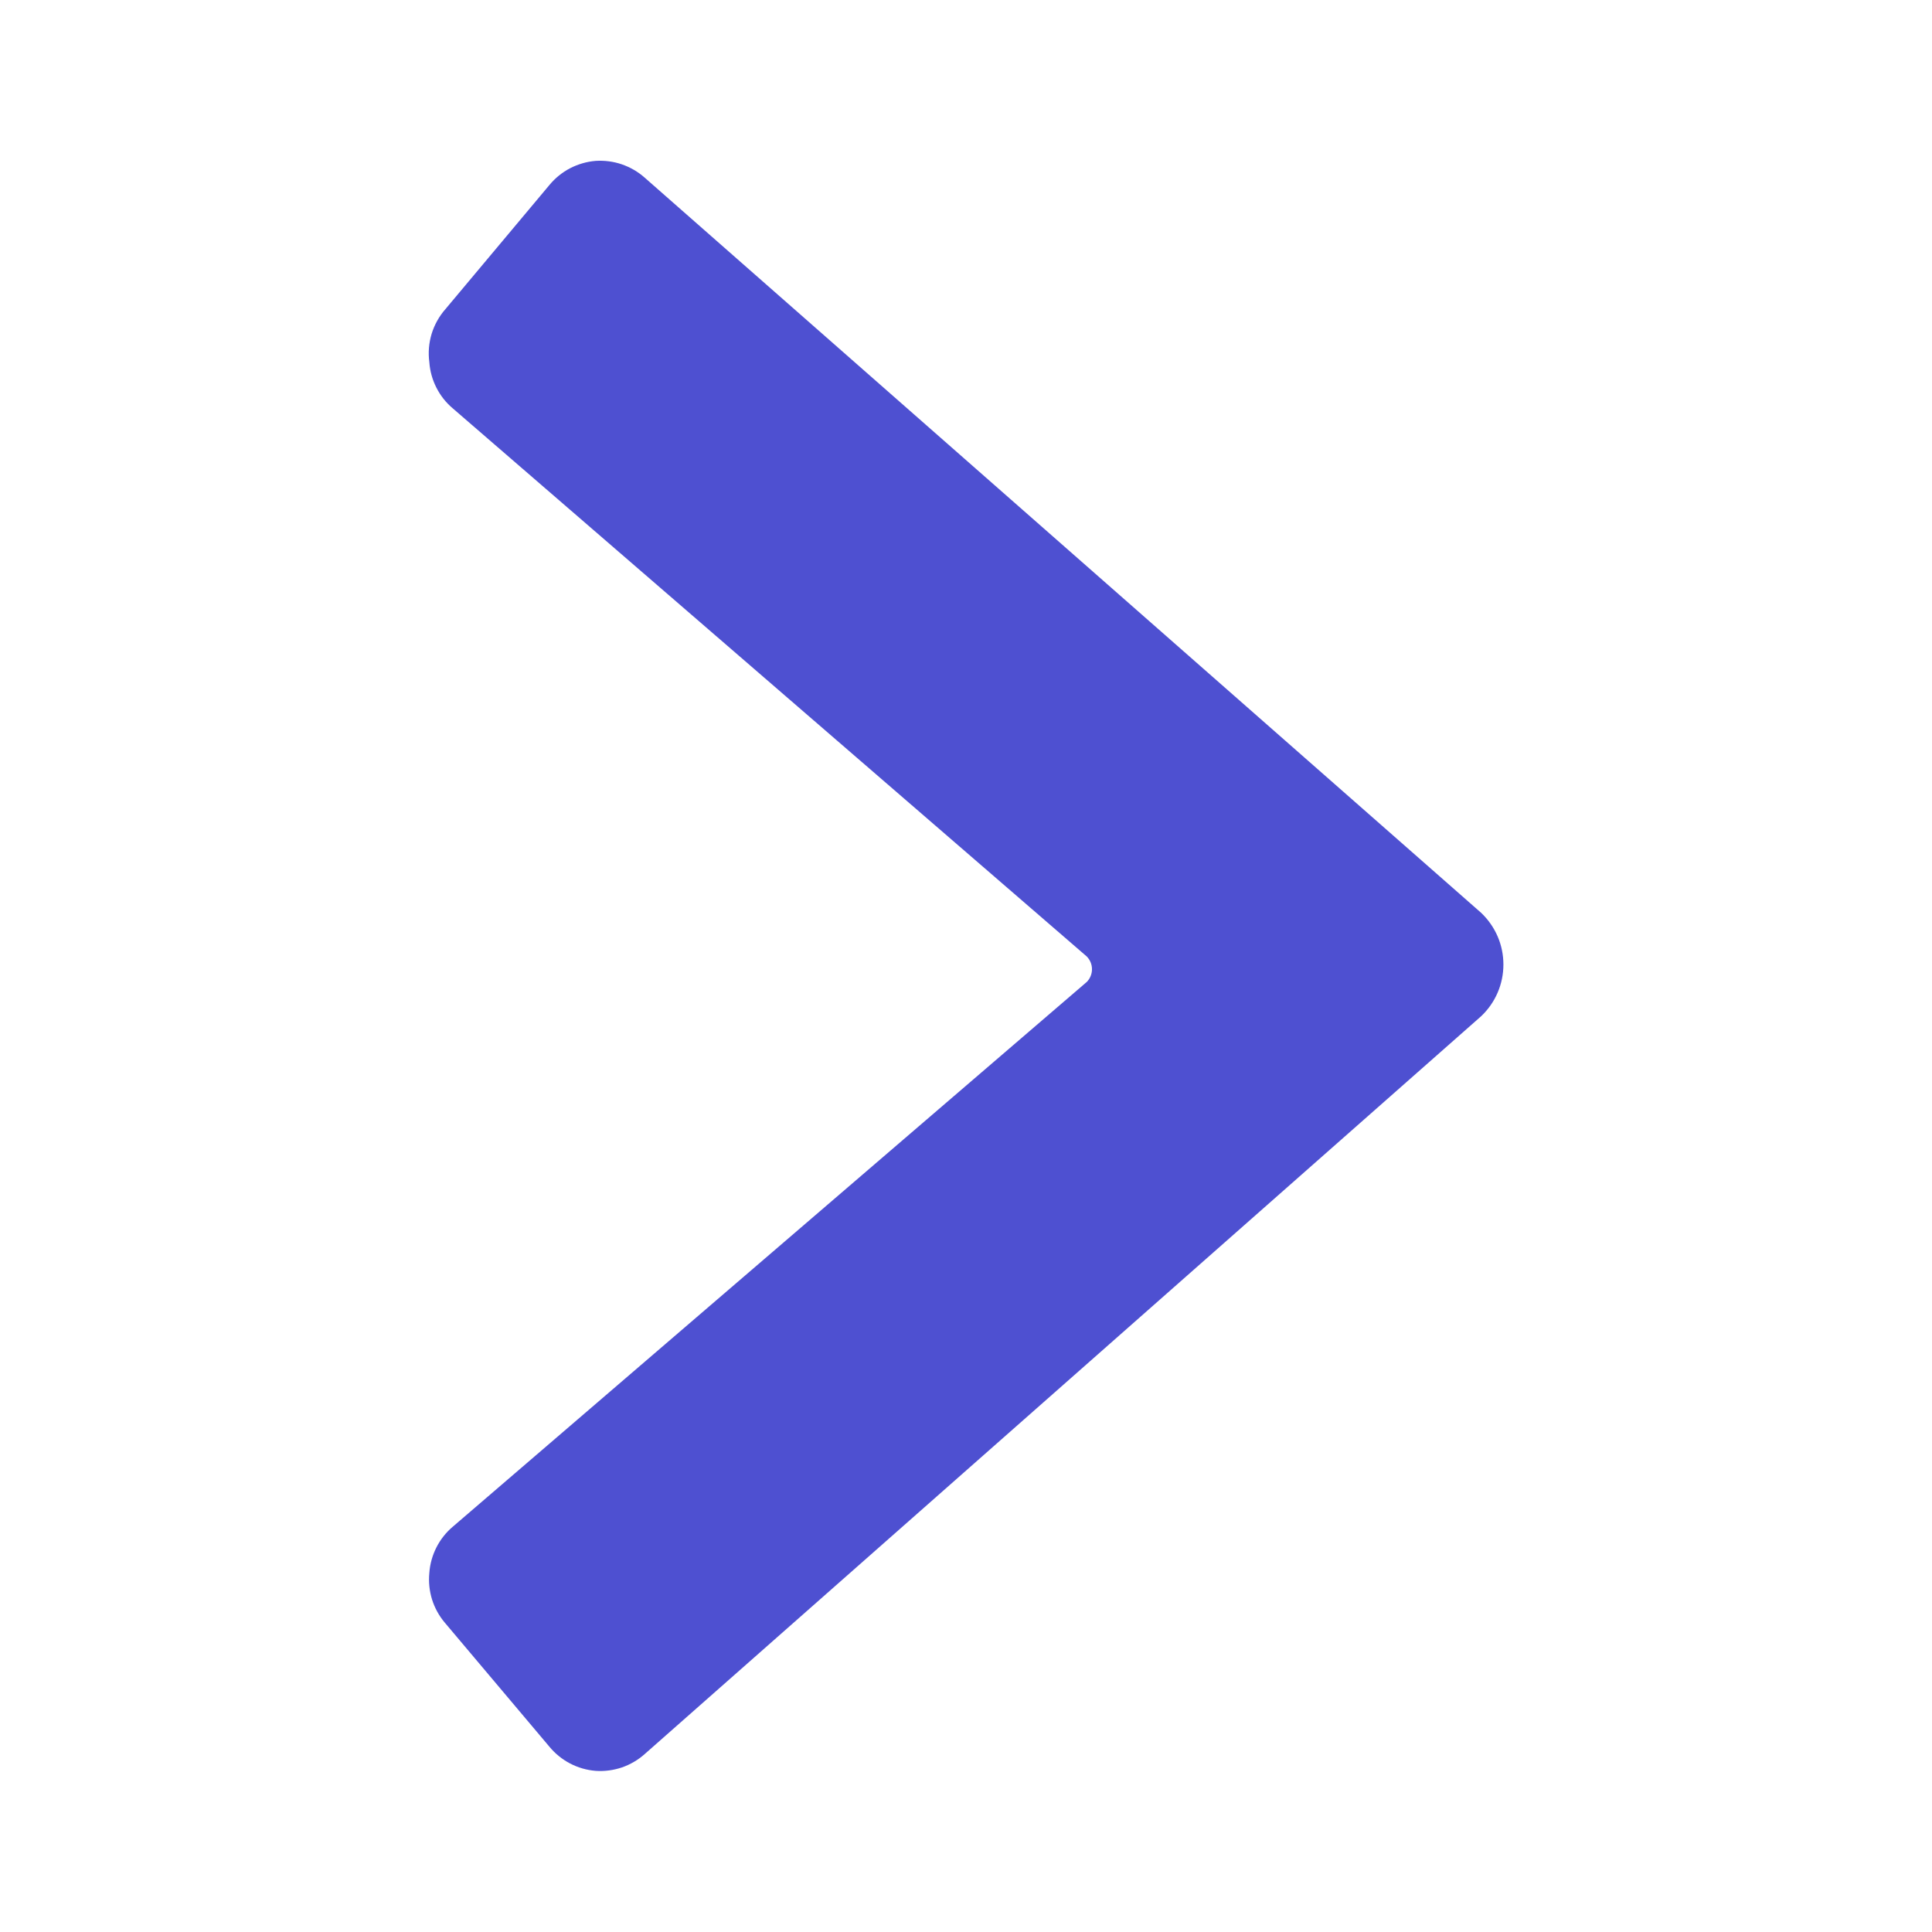
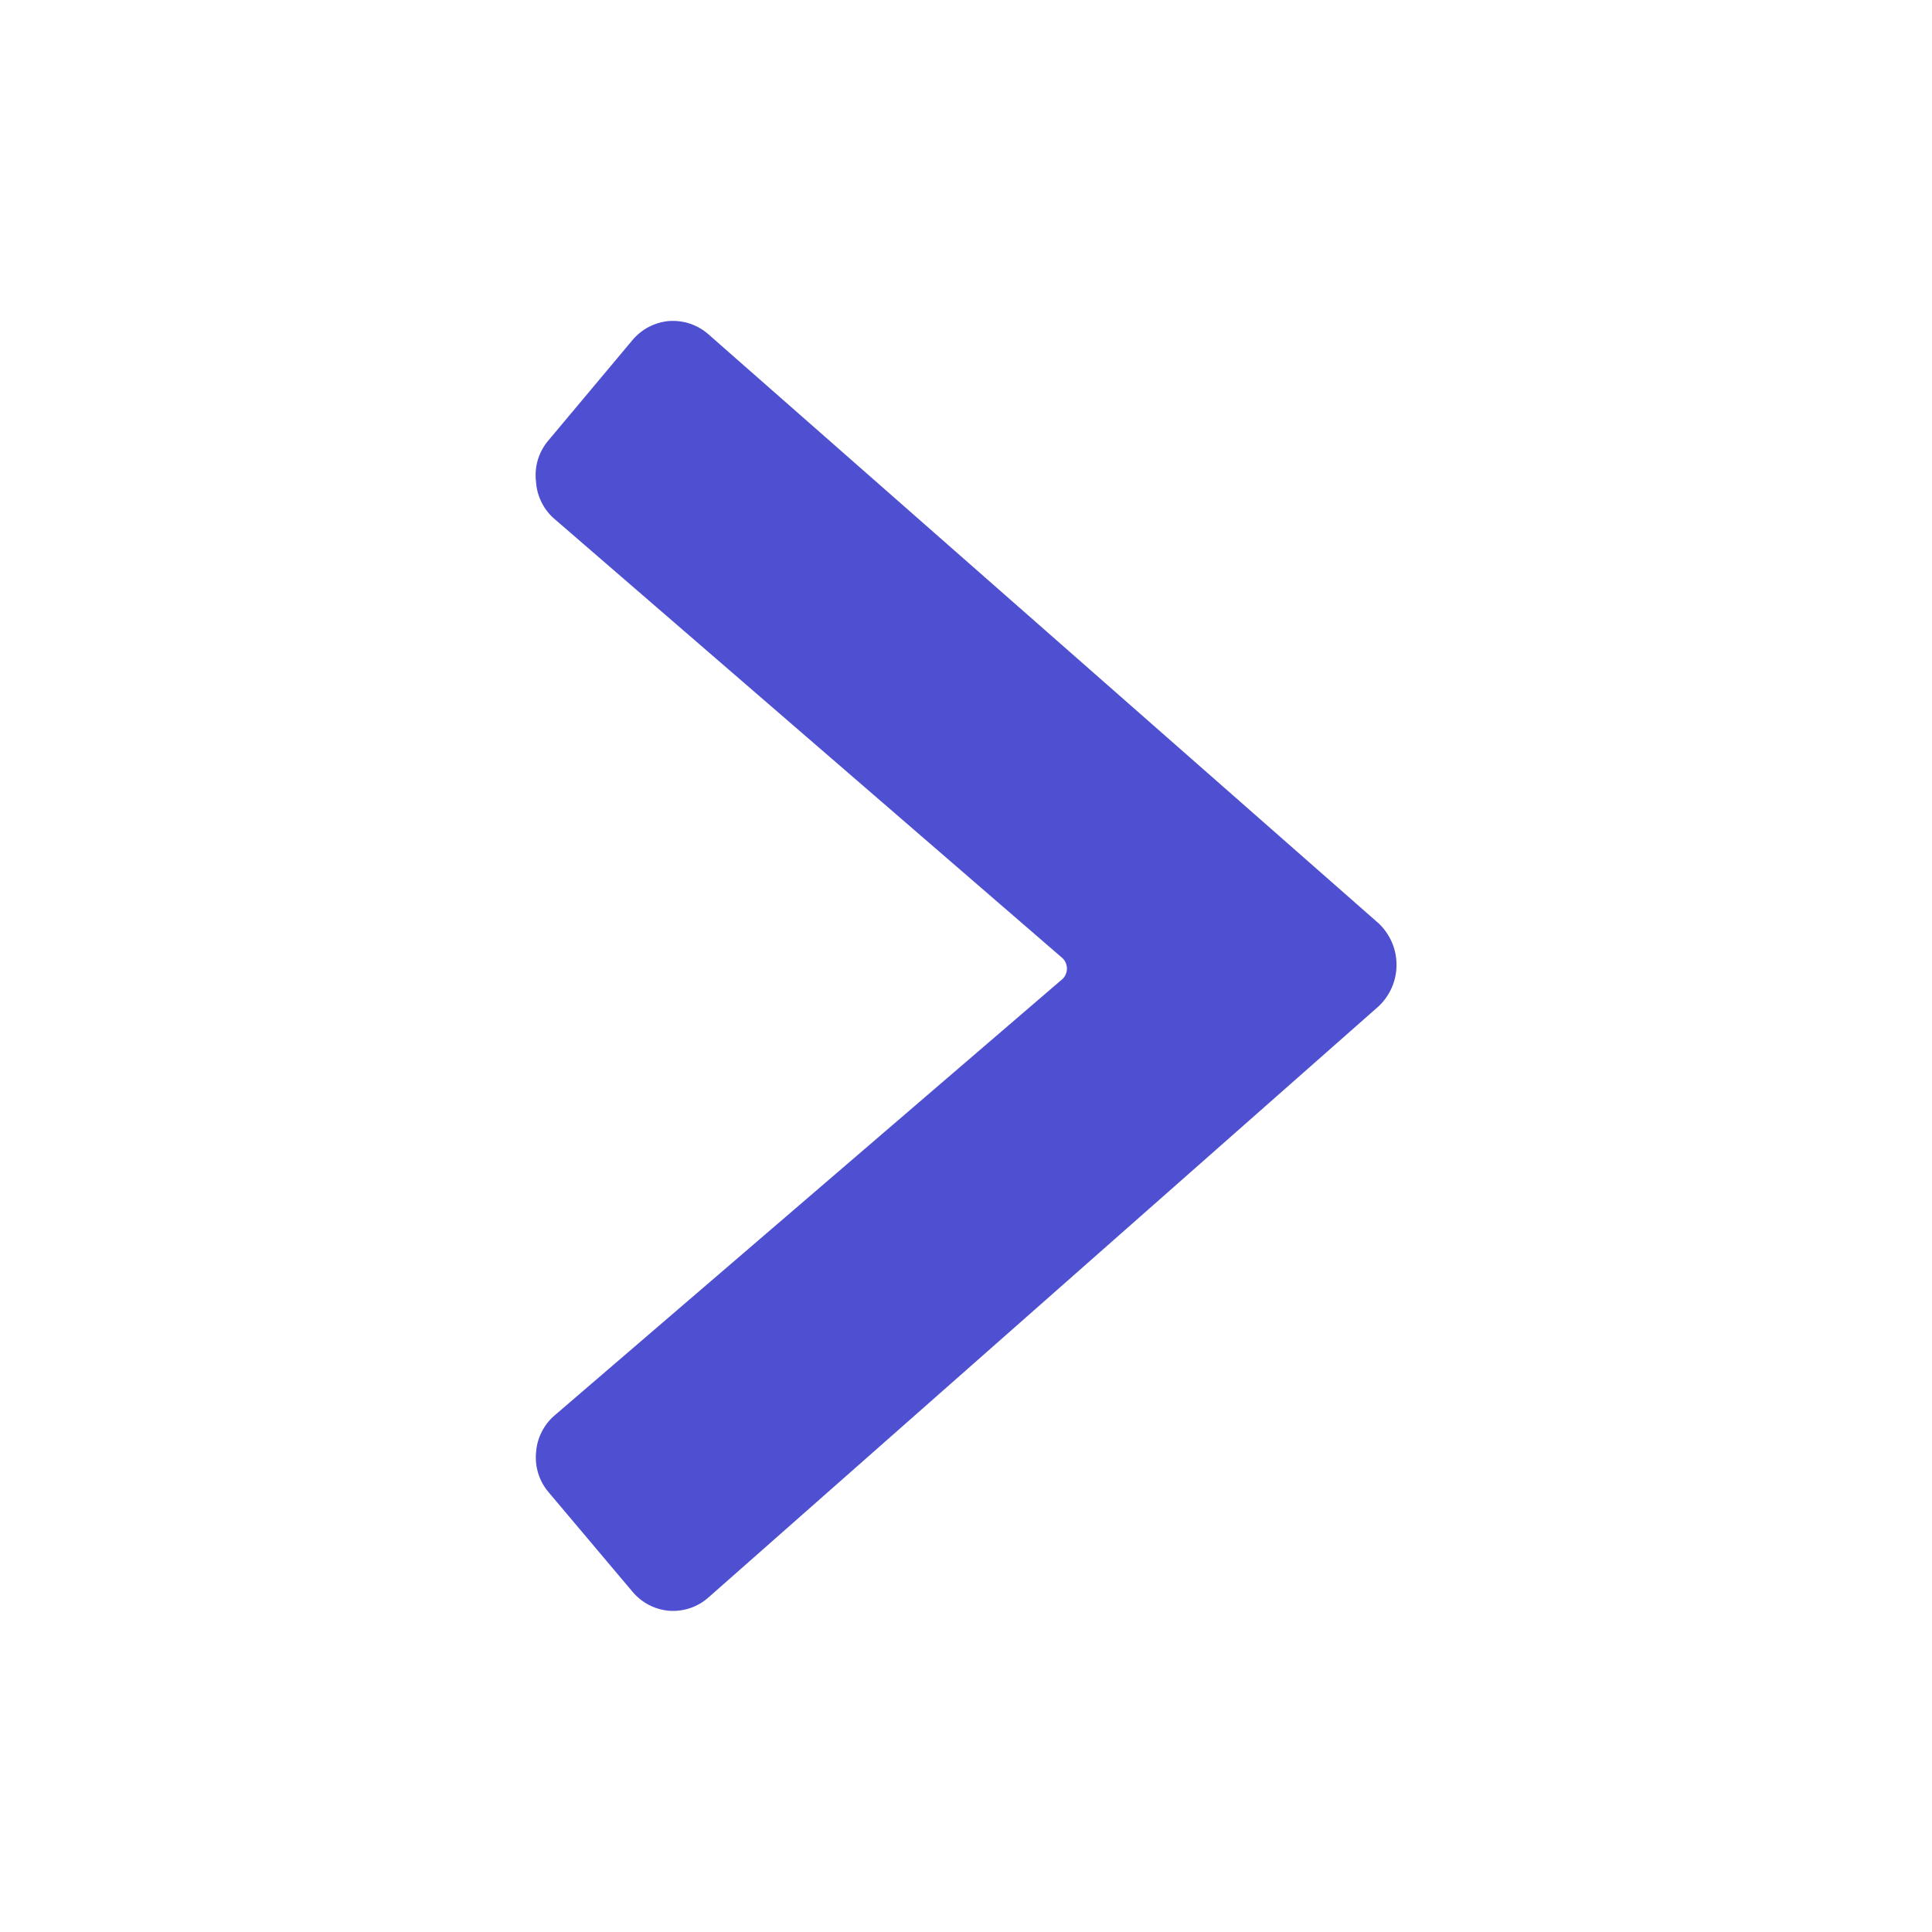
<svg xmlns="http://www.w3.org/2000/svg" width="24" height="24" viewBox="0 0 24 24" fill="none">
-   <g transform="translate(2,2) scale(0.833333)">
+   <g transform="translate(3.9888,3.9888) scale(0.6676)">
    <path d="M7.21 23.748L19.68 12.748C19.784 12.649 19.868 12.53 19.925 12.397C19.982 12.265 20.011 12.122 20.011 11.978C20.011 11.834 19.982 11.691 19.925 11.559C19.868 11.427 19.784 11.307 19.68 11.208L7.21 0.248C7.111 0.16 6.995 0.093 6.87 0.05C6.745 0.007 6.612 -0.01 6.48 -0.002C6.346 0.009 6.217 0.047 6.098 0.108C5.98 0.17 5.875 0.255 5.79 0.358L4.24 2.208C4.146 2.315 4.076 2.441 4.034 2.577C3.993 2.714 3.981 2.857 4 2.998C4.009 3.131 4.045 3.26 4.105 3.378C4.165 3.497 4.248 3.602 4.35 3.688L13.8 11.858C13.85 11.909 13.878 11.977 13.878 12.048C13.878 12.119 13.85 12.188 13.8 12.238L4.35 20.358C4.248 20.444 4.165 20.55 4.105 20.668C4.045 20.787 4.009 20.916 4 21.048C3.987 21.181 4.001 21.314 4.04 21.442C4.08 21.569 4.144 21.686 4.23 21.788L5.79 23.638C5.875 23.741 5.98 23.826 6.098 23.888C6.217 23.95 6.346 23.987 6.48 23.998C6.612 24.007 6.745 23.989 6.87 23.947C6.995 23.904 7.111 23.836 7.21 23.748Z" fill="#4E50D1" />
  </g>
</svg>
